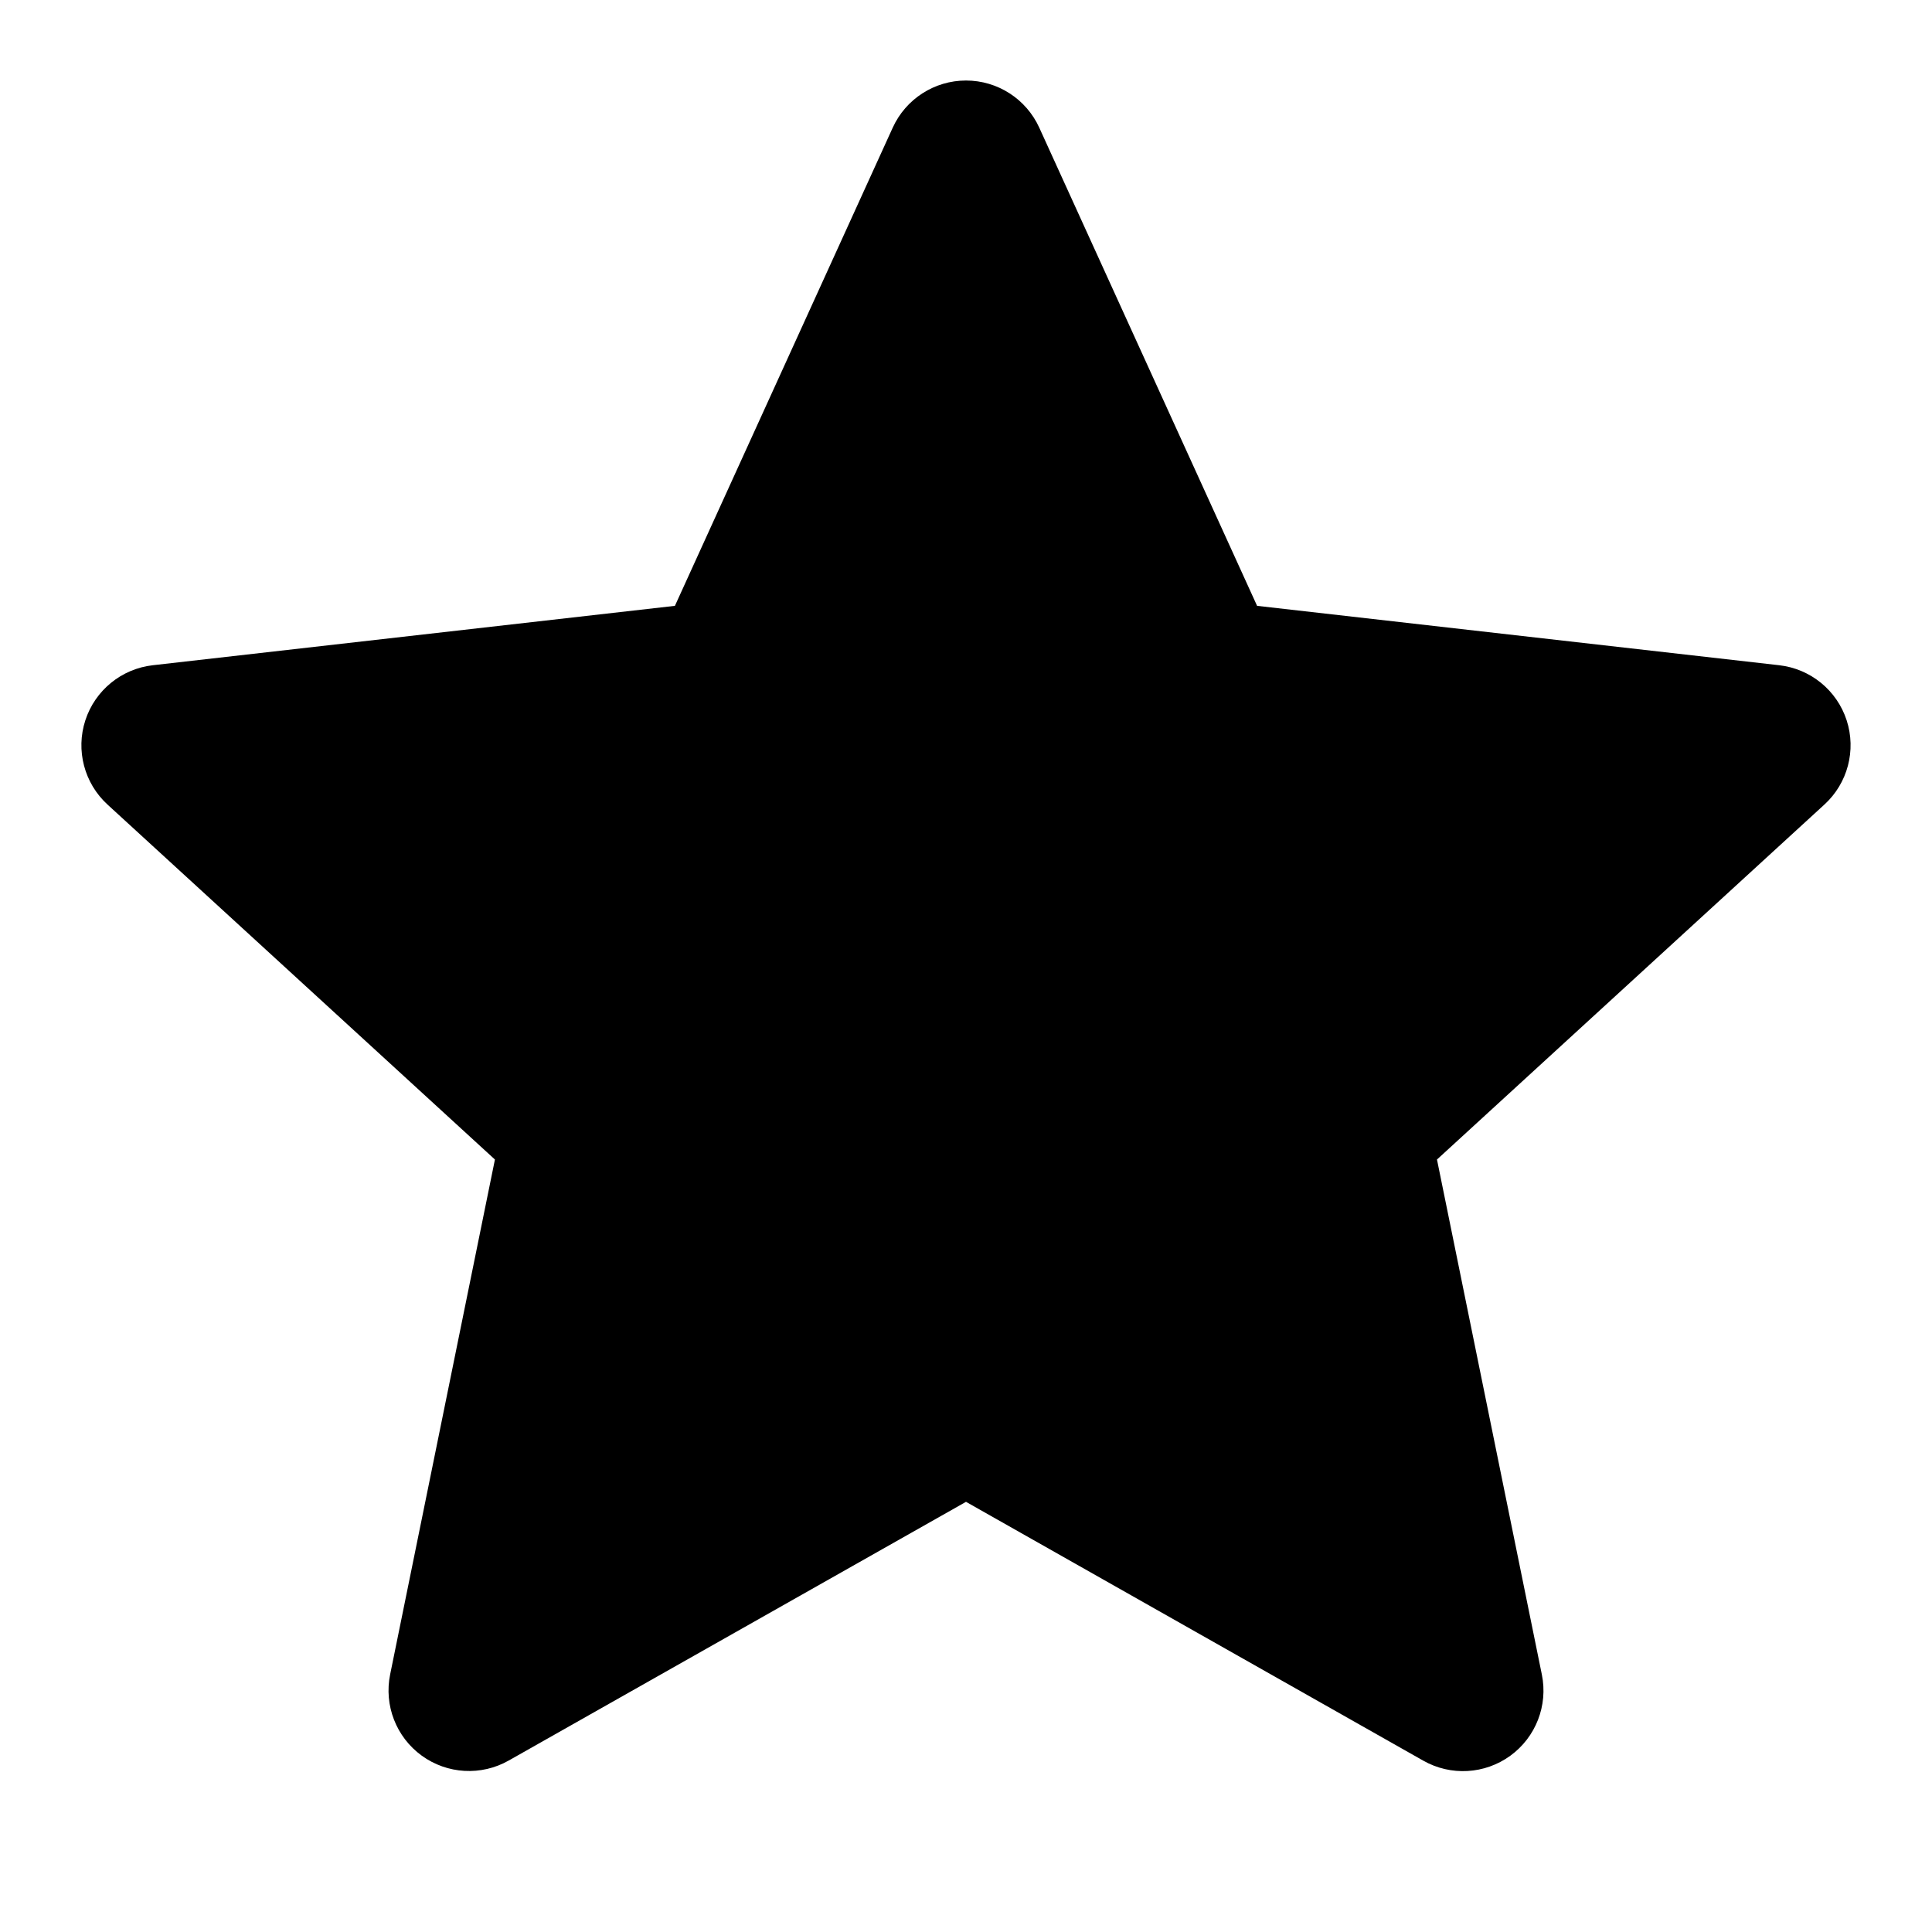
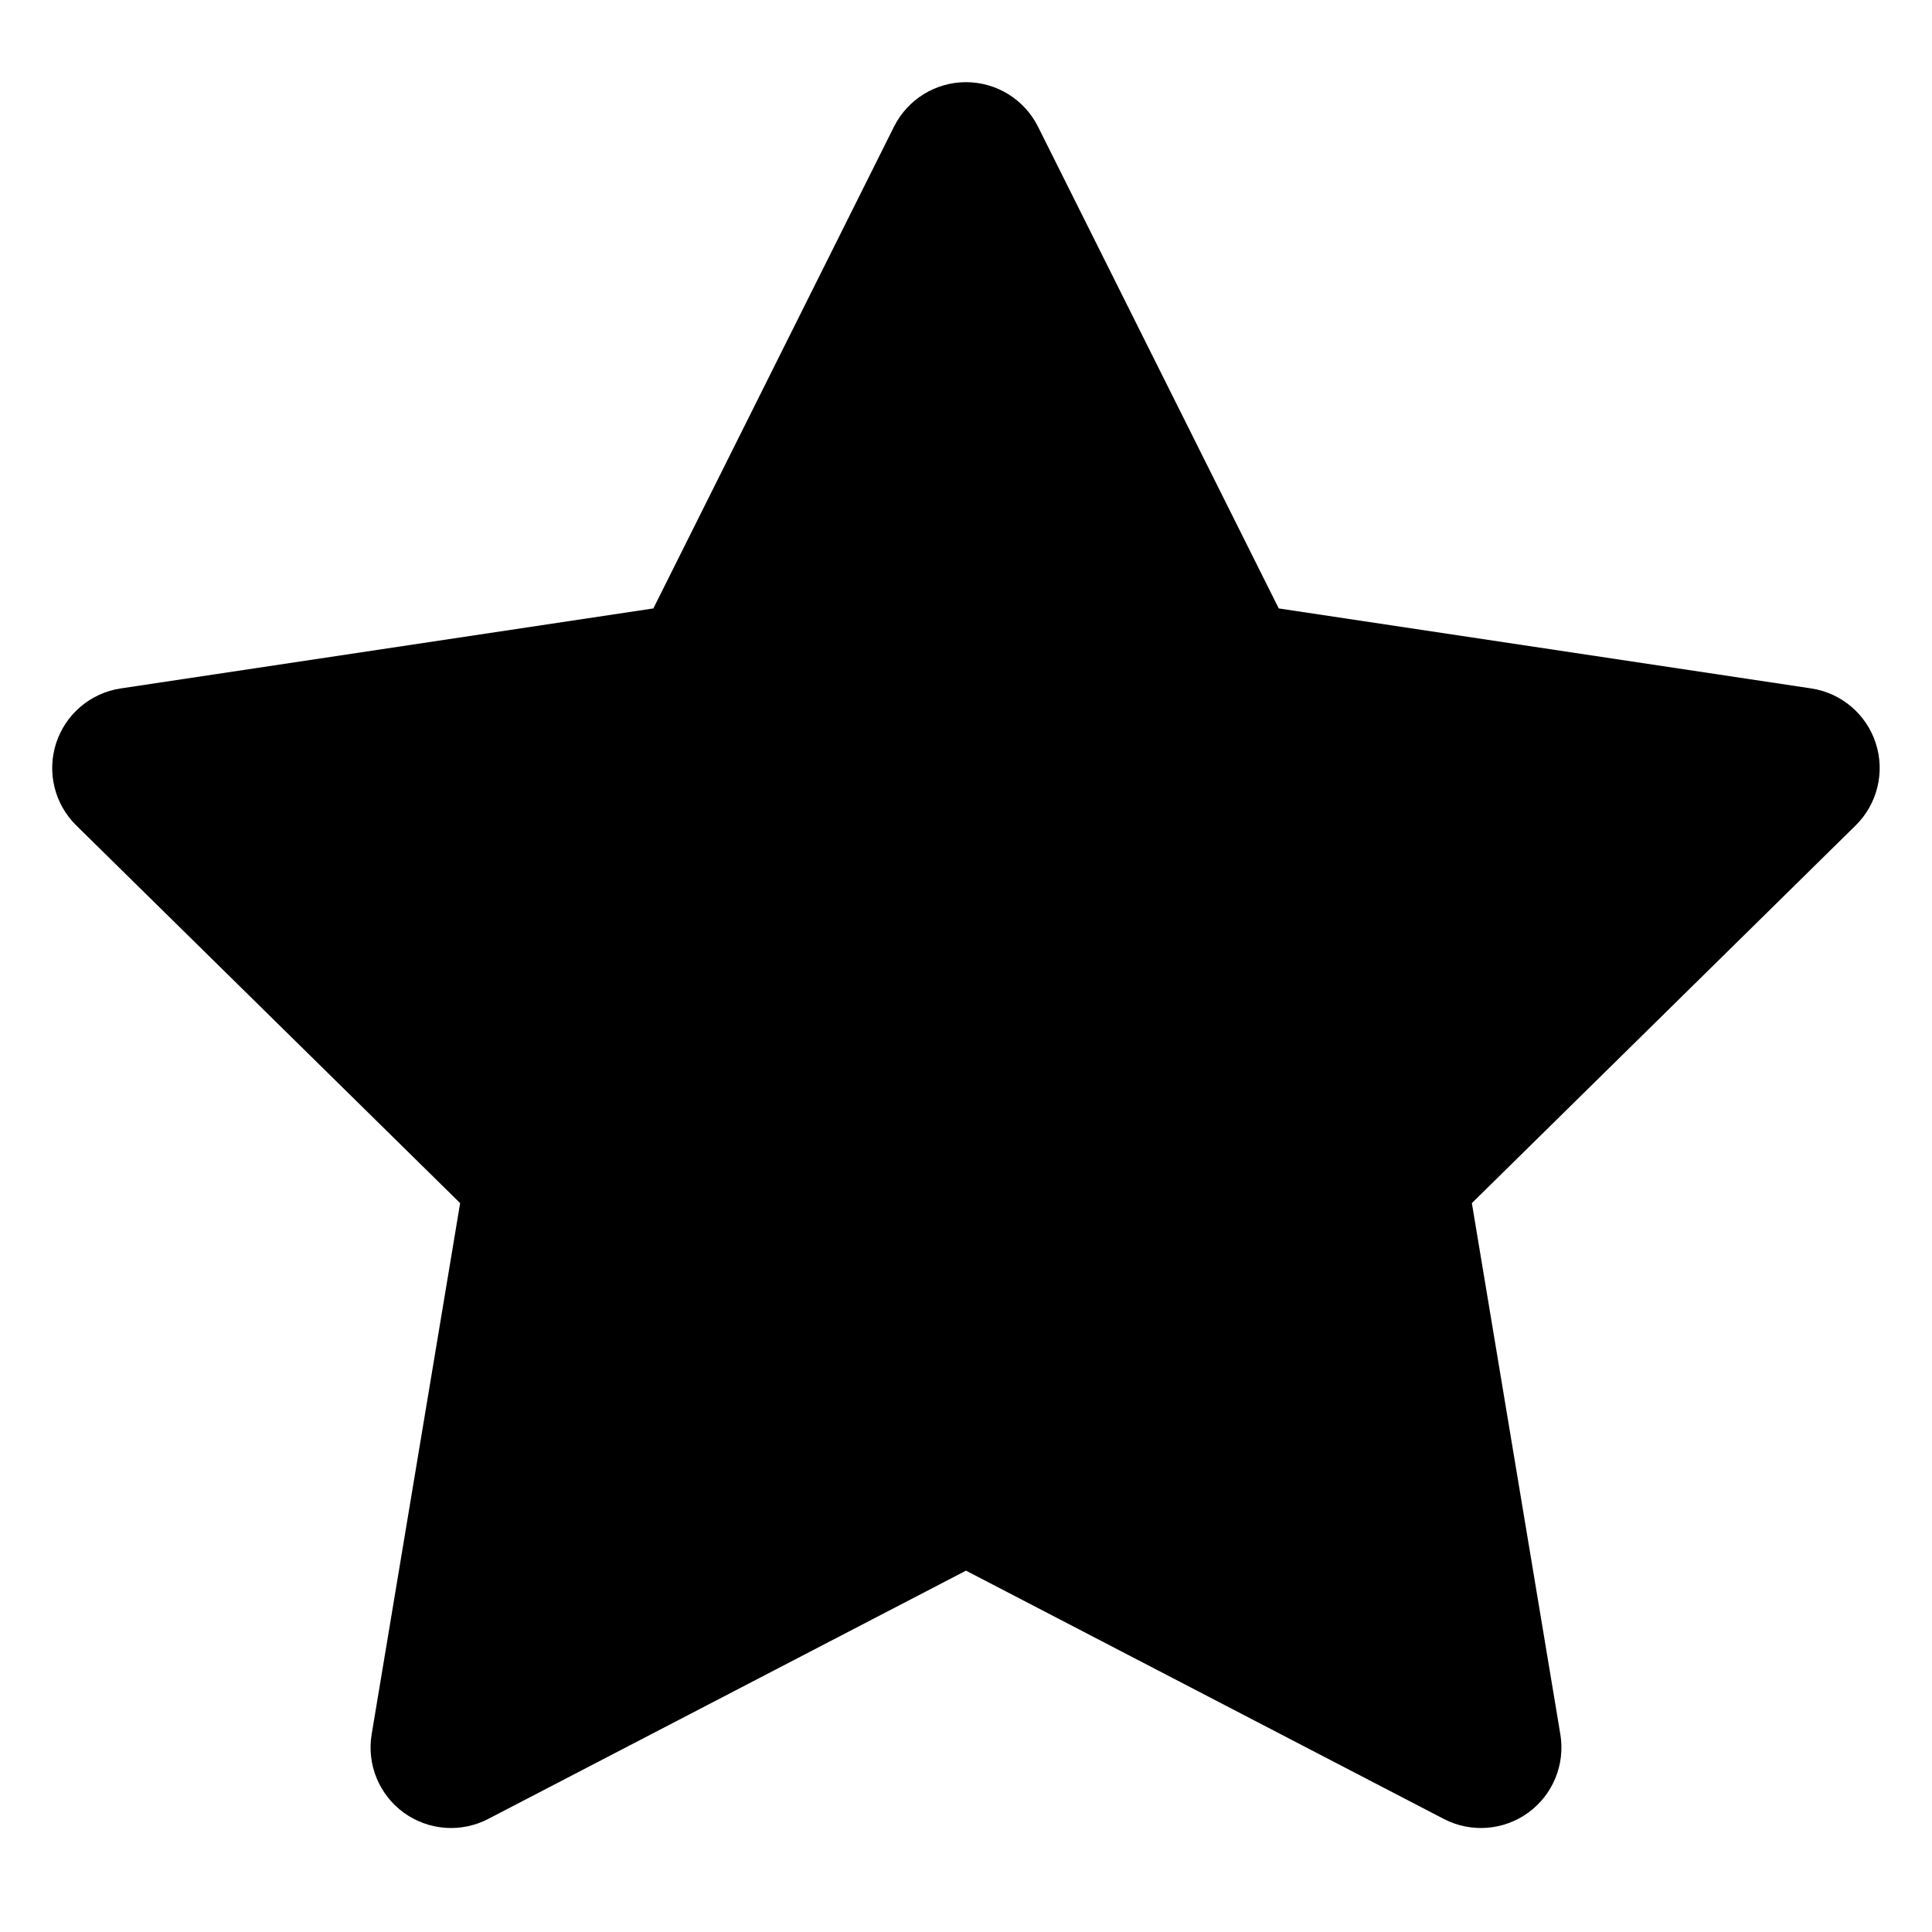
- <svg xmlns="http://www.w3.org/2000/svg" width="768" height="768" viewBox="0 0 768 768">
-   <defs>
-     <style>.a{opacity:0;}</style>
-   </defs>
-   <path d="M734.08,286.35a32,32,0,0,0-26.82-21.91L499.71,240.83,413.12,50.74a32,32,0,0,0-58.24,0L268.29,240.83,60.74,264.44a32,32,0,0,0-18,55.39l154,141.1L155.09,665.61a32,32,0,0,0,47.12,34.24L384,597l181.79,102.9a32,32,0,0,0,47.12-34.24L571.22,460.93l154-141.1A32,32,0,0,0,734.08,286.35Z" />
-   <rect class="a" width="768" height="768" />
+ <svg xmlns="http://www.w3.org/2000/svg" width="768px" height="768px" viewBox="0 0 768 768" version="1.1">
+   <g id="----2.3-Icon-图标（有更新）" stroke="none" stroke-width="1" fill="none" fill-rule="evenodd">
+     <g id="面性icon" transform="translate(-336, -1664)" fill="#000000" fill-rule="nonzero">
+       <g id="面-五星" transform="translate(336, 1664)">
+         <path d="M745.64,295.42 C741.901,283.898 731.976,275.476 720,273.66 L508.32,241.86 L412.63,50.37 C407.213,39.52 396.127,32.664 384,32.664 C371.873,32.664 360.787,39.52 355.37,50.37 L259.72,241.86 L48,273.66 C36.009,275.459 26.065,283.882 22.317,295.413 C18.568,306.944 21.659,319.604 30.3,328.11 L182.91,478.26 L147.74,689.41 C145.749,701.37 150.689,713.428 160.498,720.554 C170.307,727.68 183.301,728.65 194.06,723.06 L384,624.36 L573.94,723.06 C584.699,728.65 597.693,727.68 607.502,720.554 C617.311,713.428 622.251,701.37 620.26,689.41 L585.09,478.26 L737.66,328.11 C746.297,319.604 749.386,306.949 745.64,295.42 Z" id="路径" />
+         <rect id="矩形" opacity="0" x="0" y="0" width="768" height="768" />
+       </g>
+     </g>
+   </g>
</svg>
